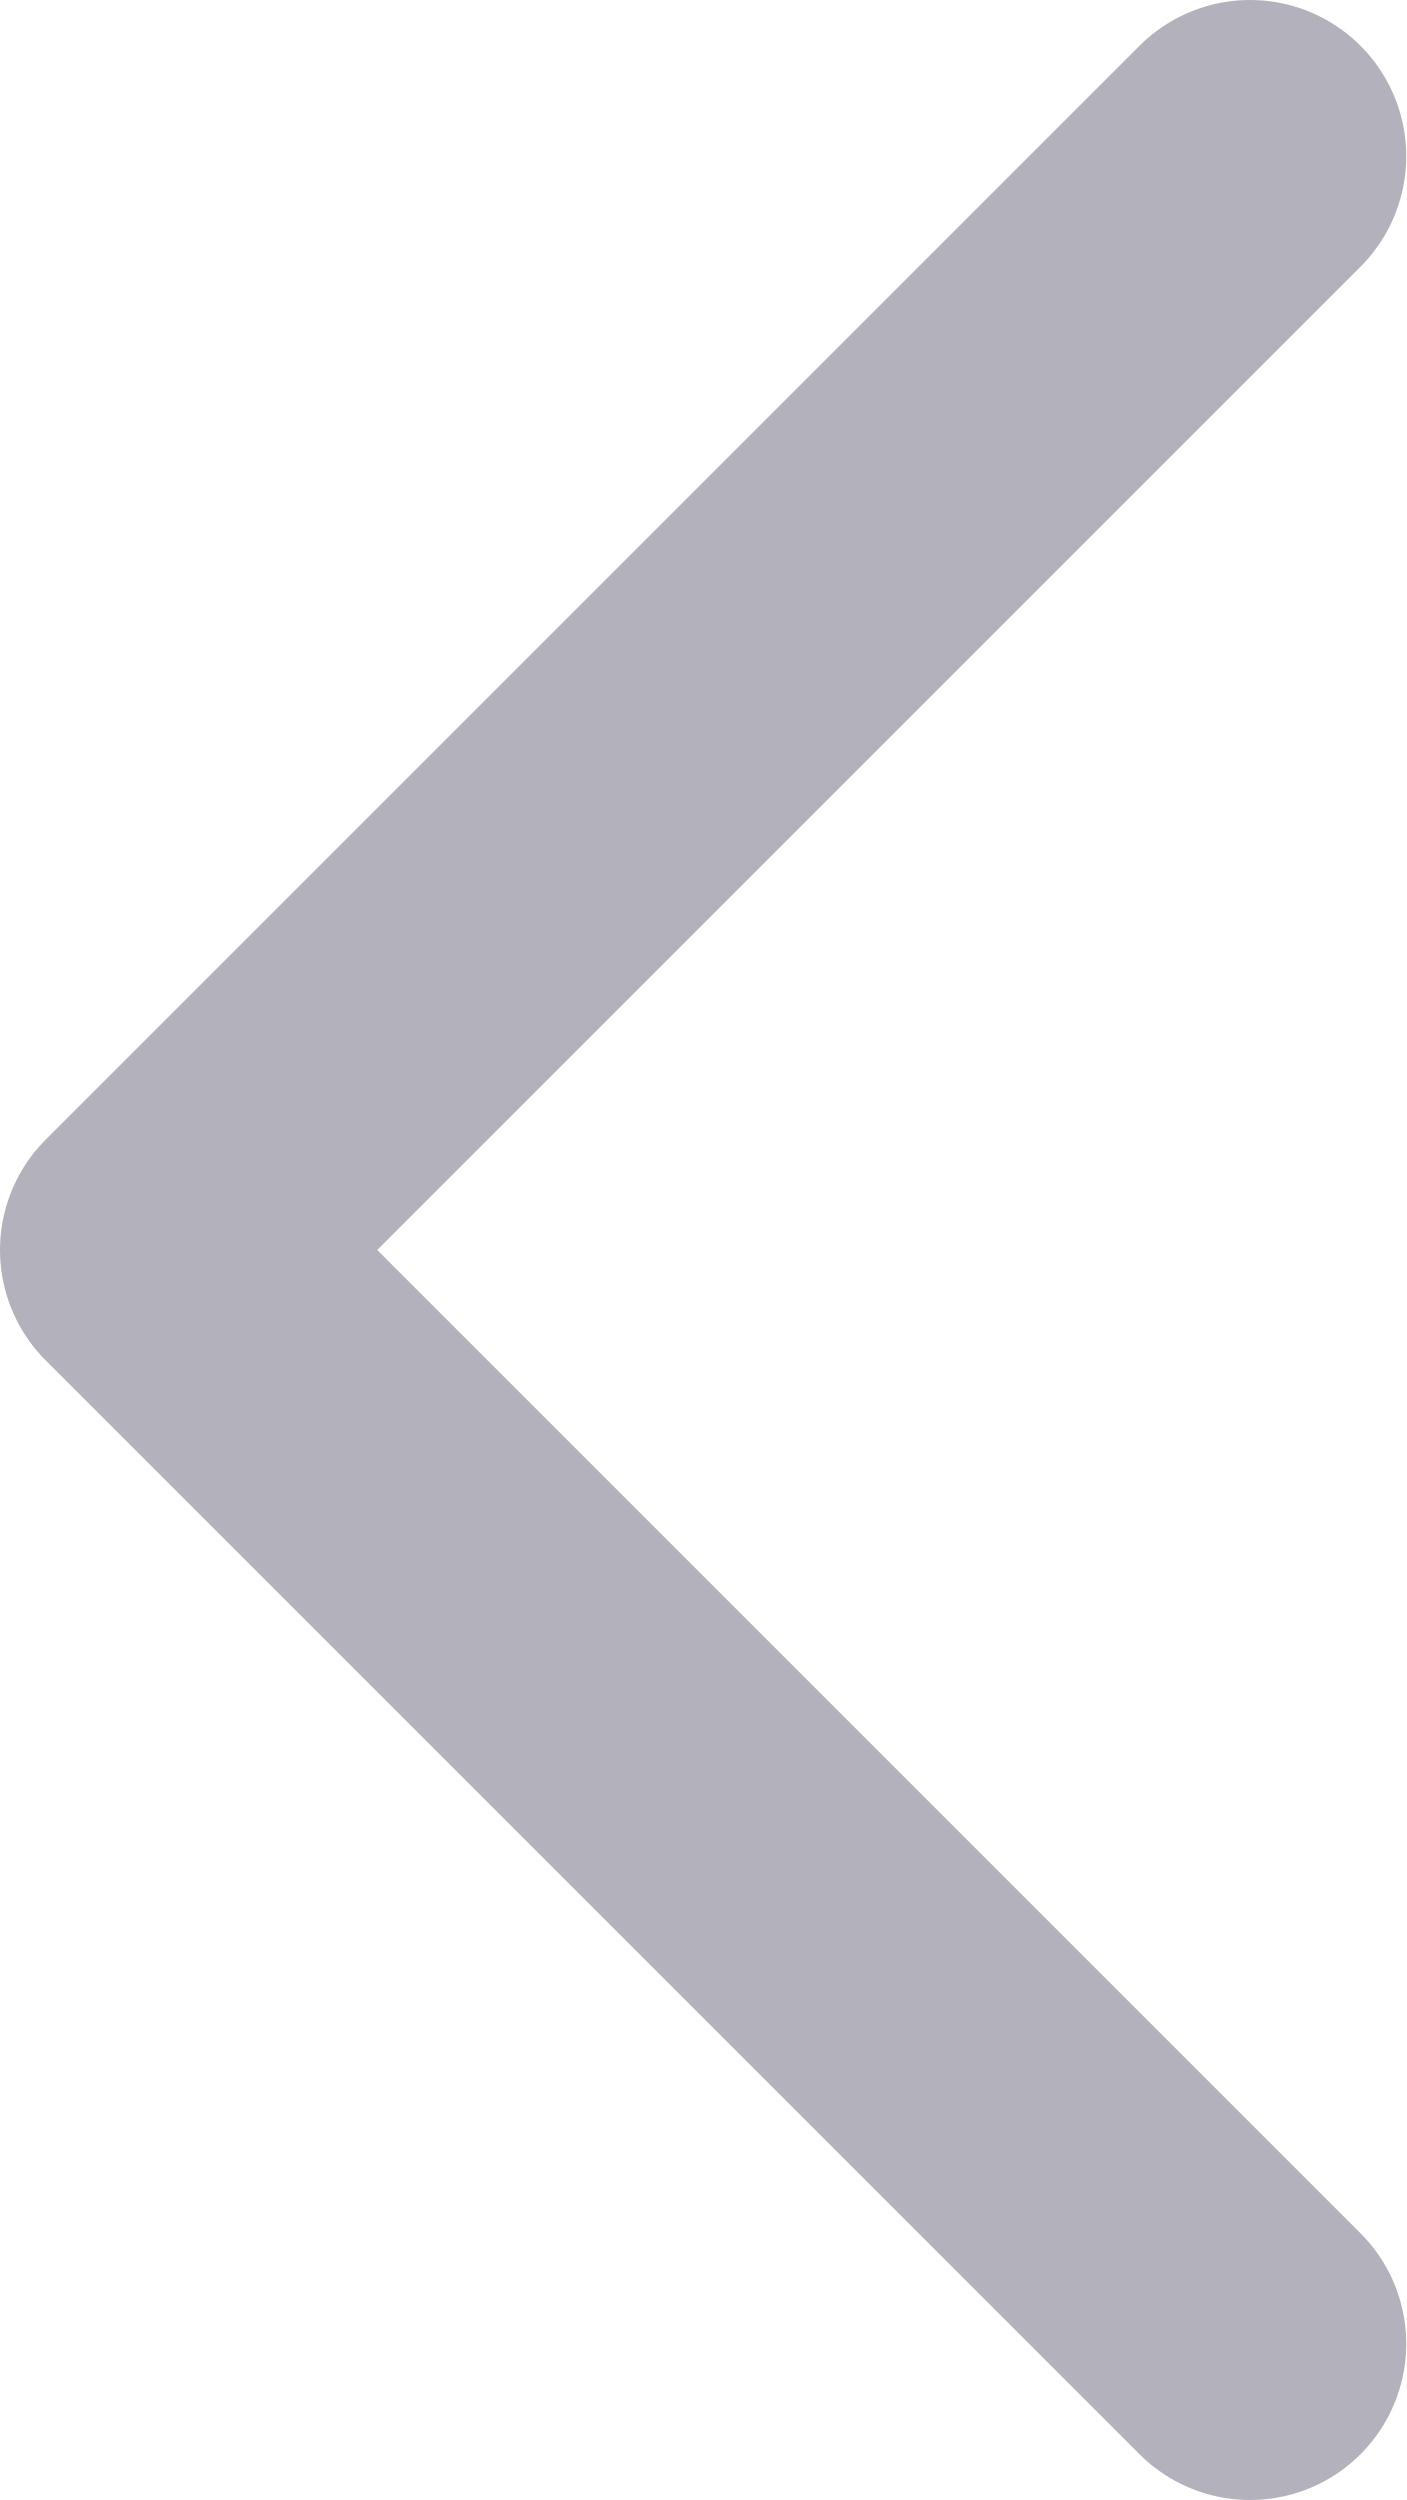
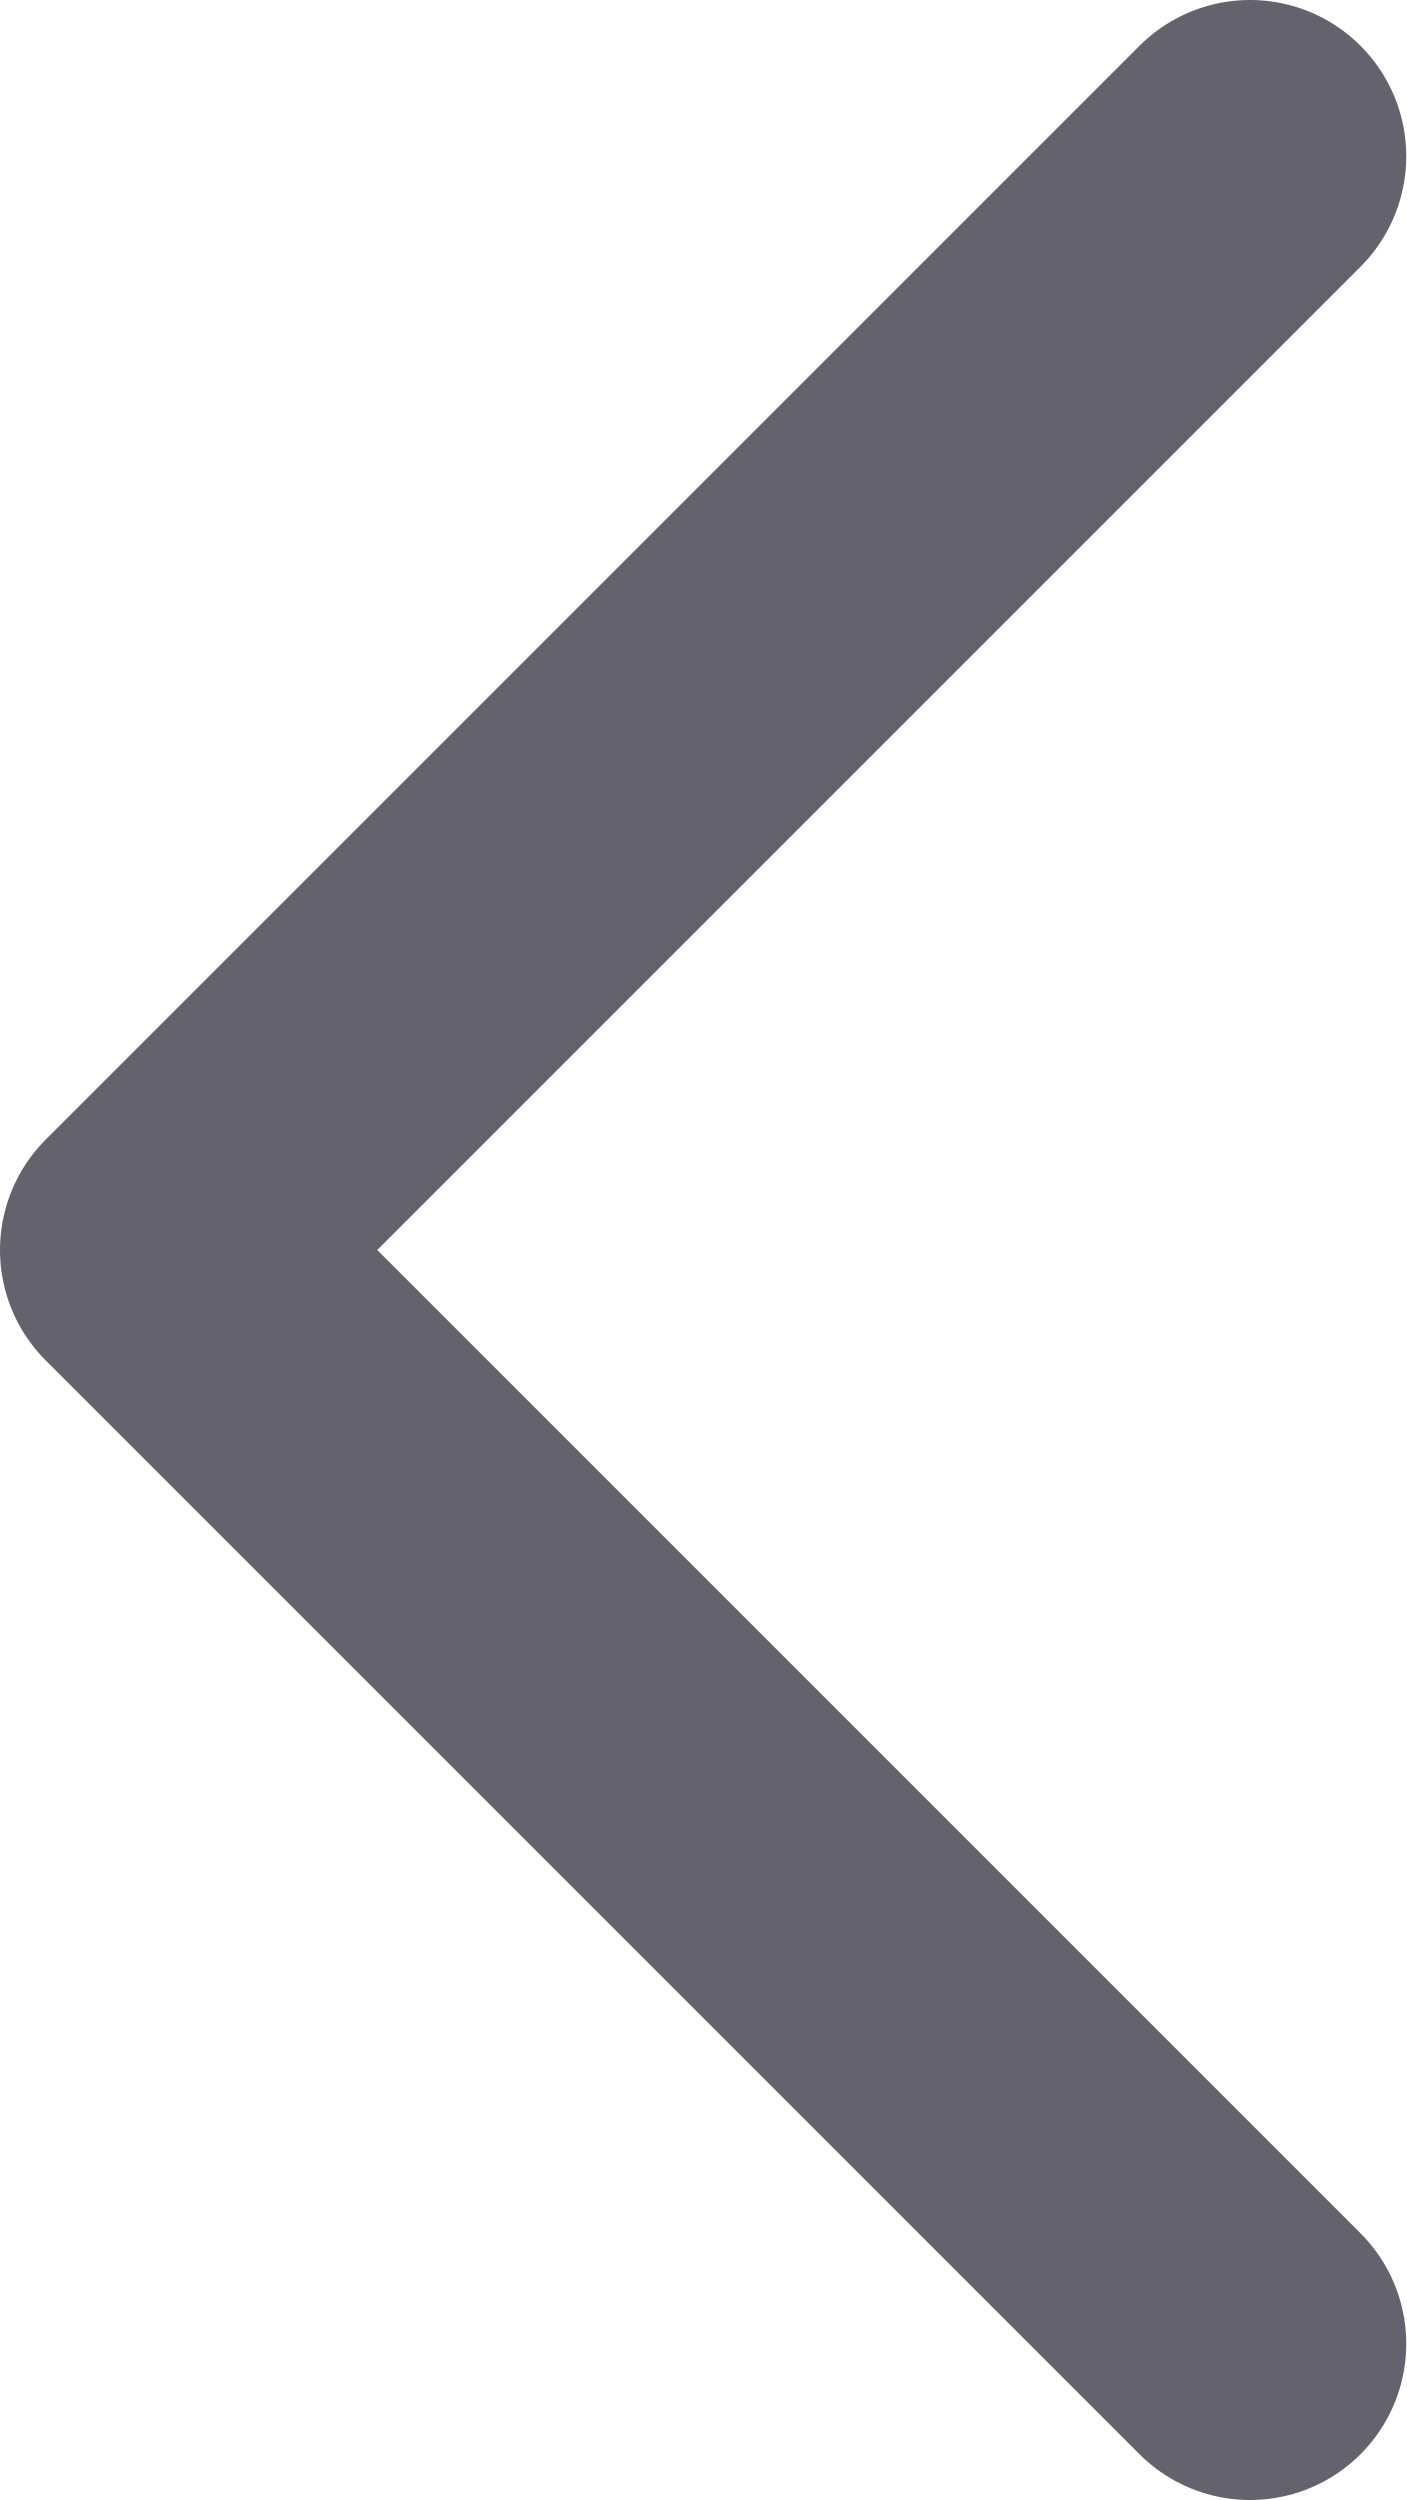
<svg xmlns="http://www.w3.org/2000/svg" width="9" height="16" viewBox="0 0 9 16" fill="none">
-   <path d="M8 15L1 8L8 1" stroke="#B3B1BB" stroke-width="2" stroke-linecap="round" stroke-linejoin="round" />
+   <path d="M8 15L1 8L8 1" stroke="#63626D" stroke-width="2" stroke-linecap="round" stroke-linejoin="round" />
</svg>
